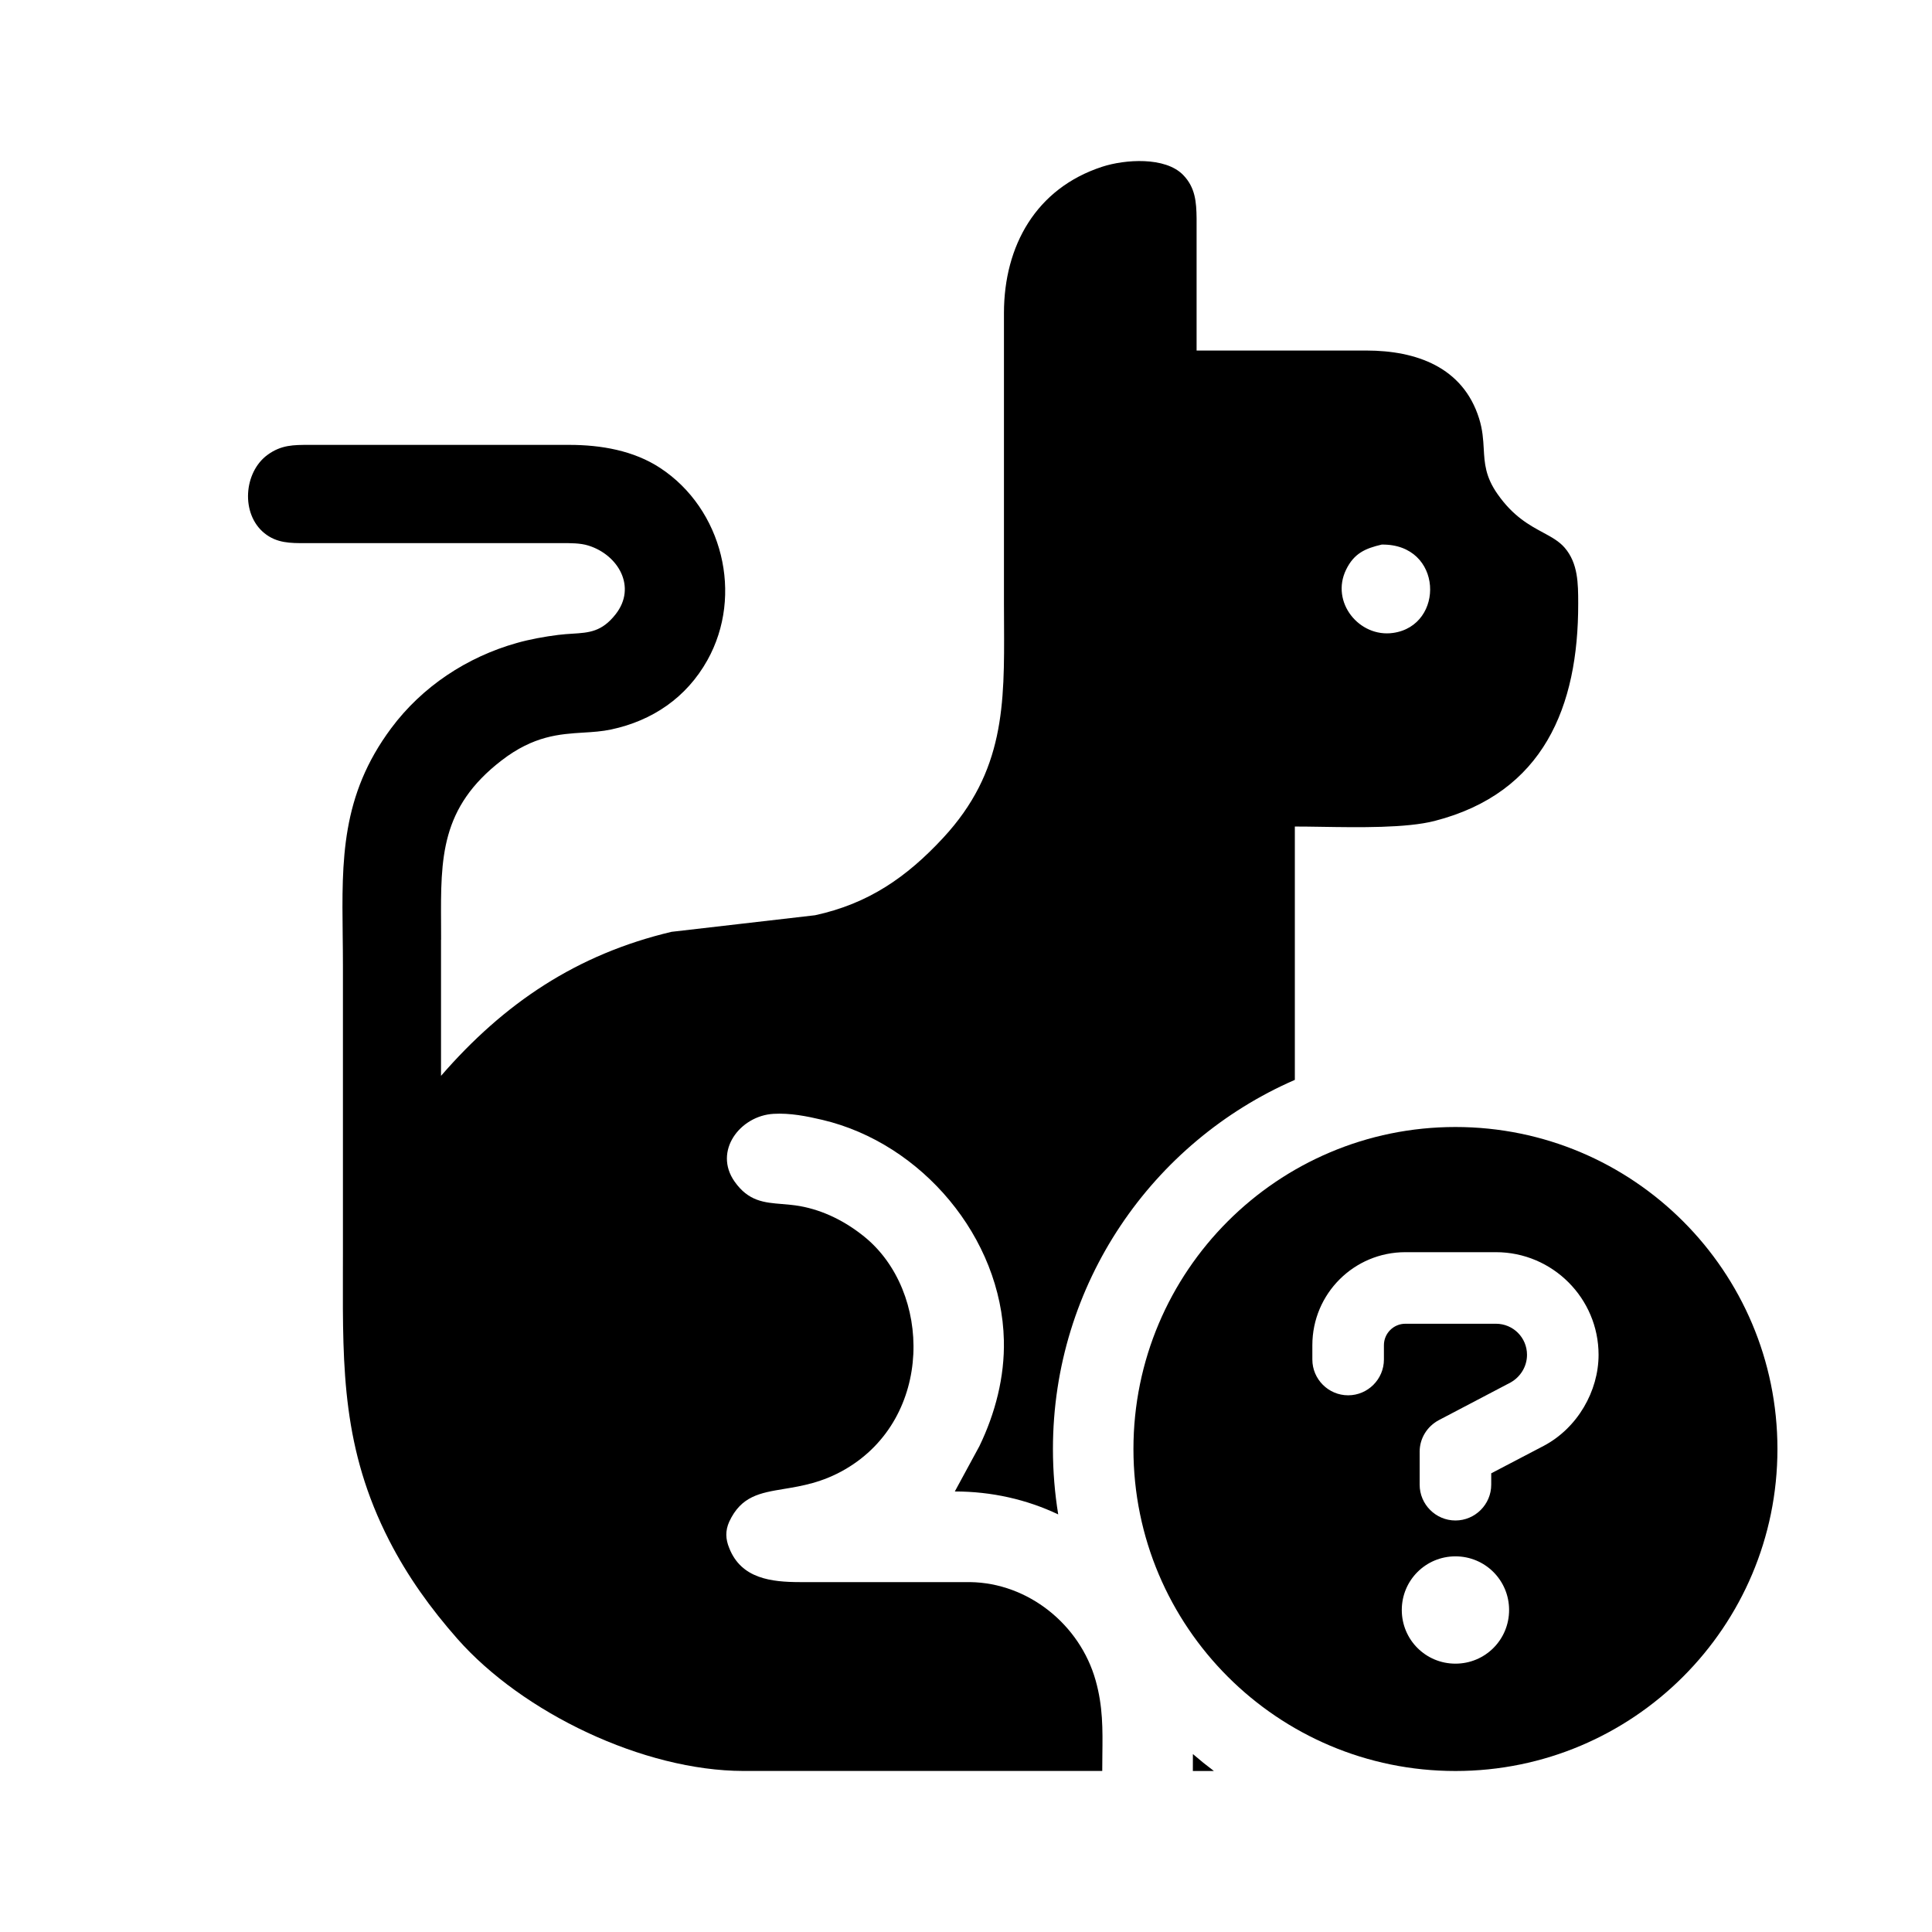
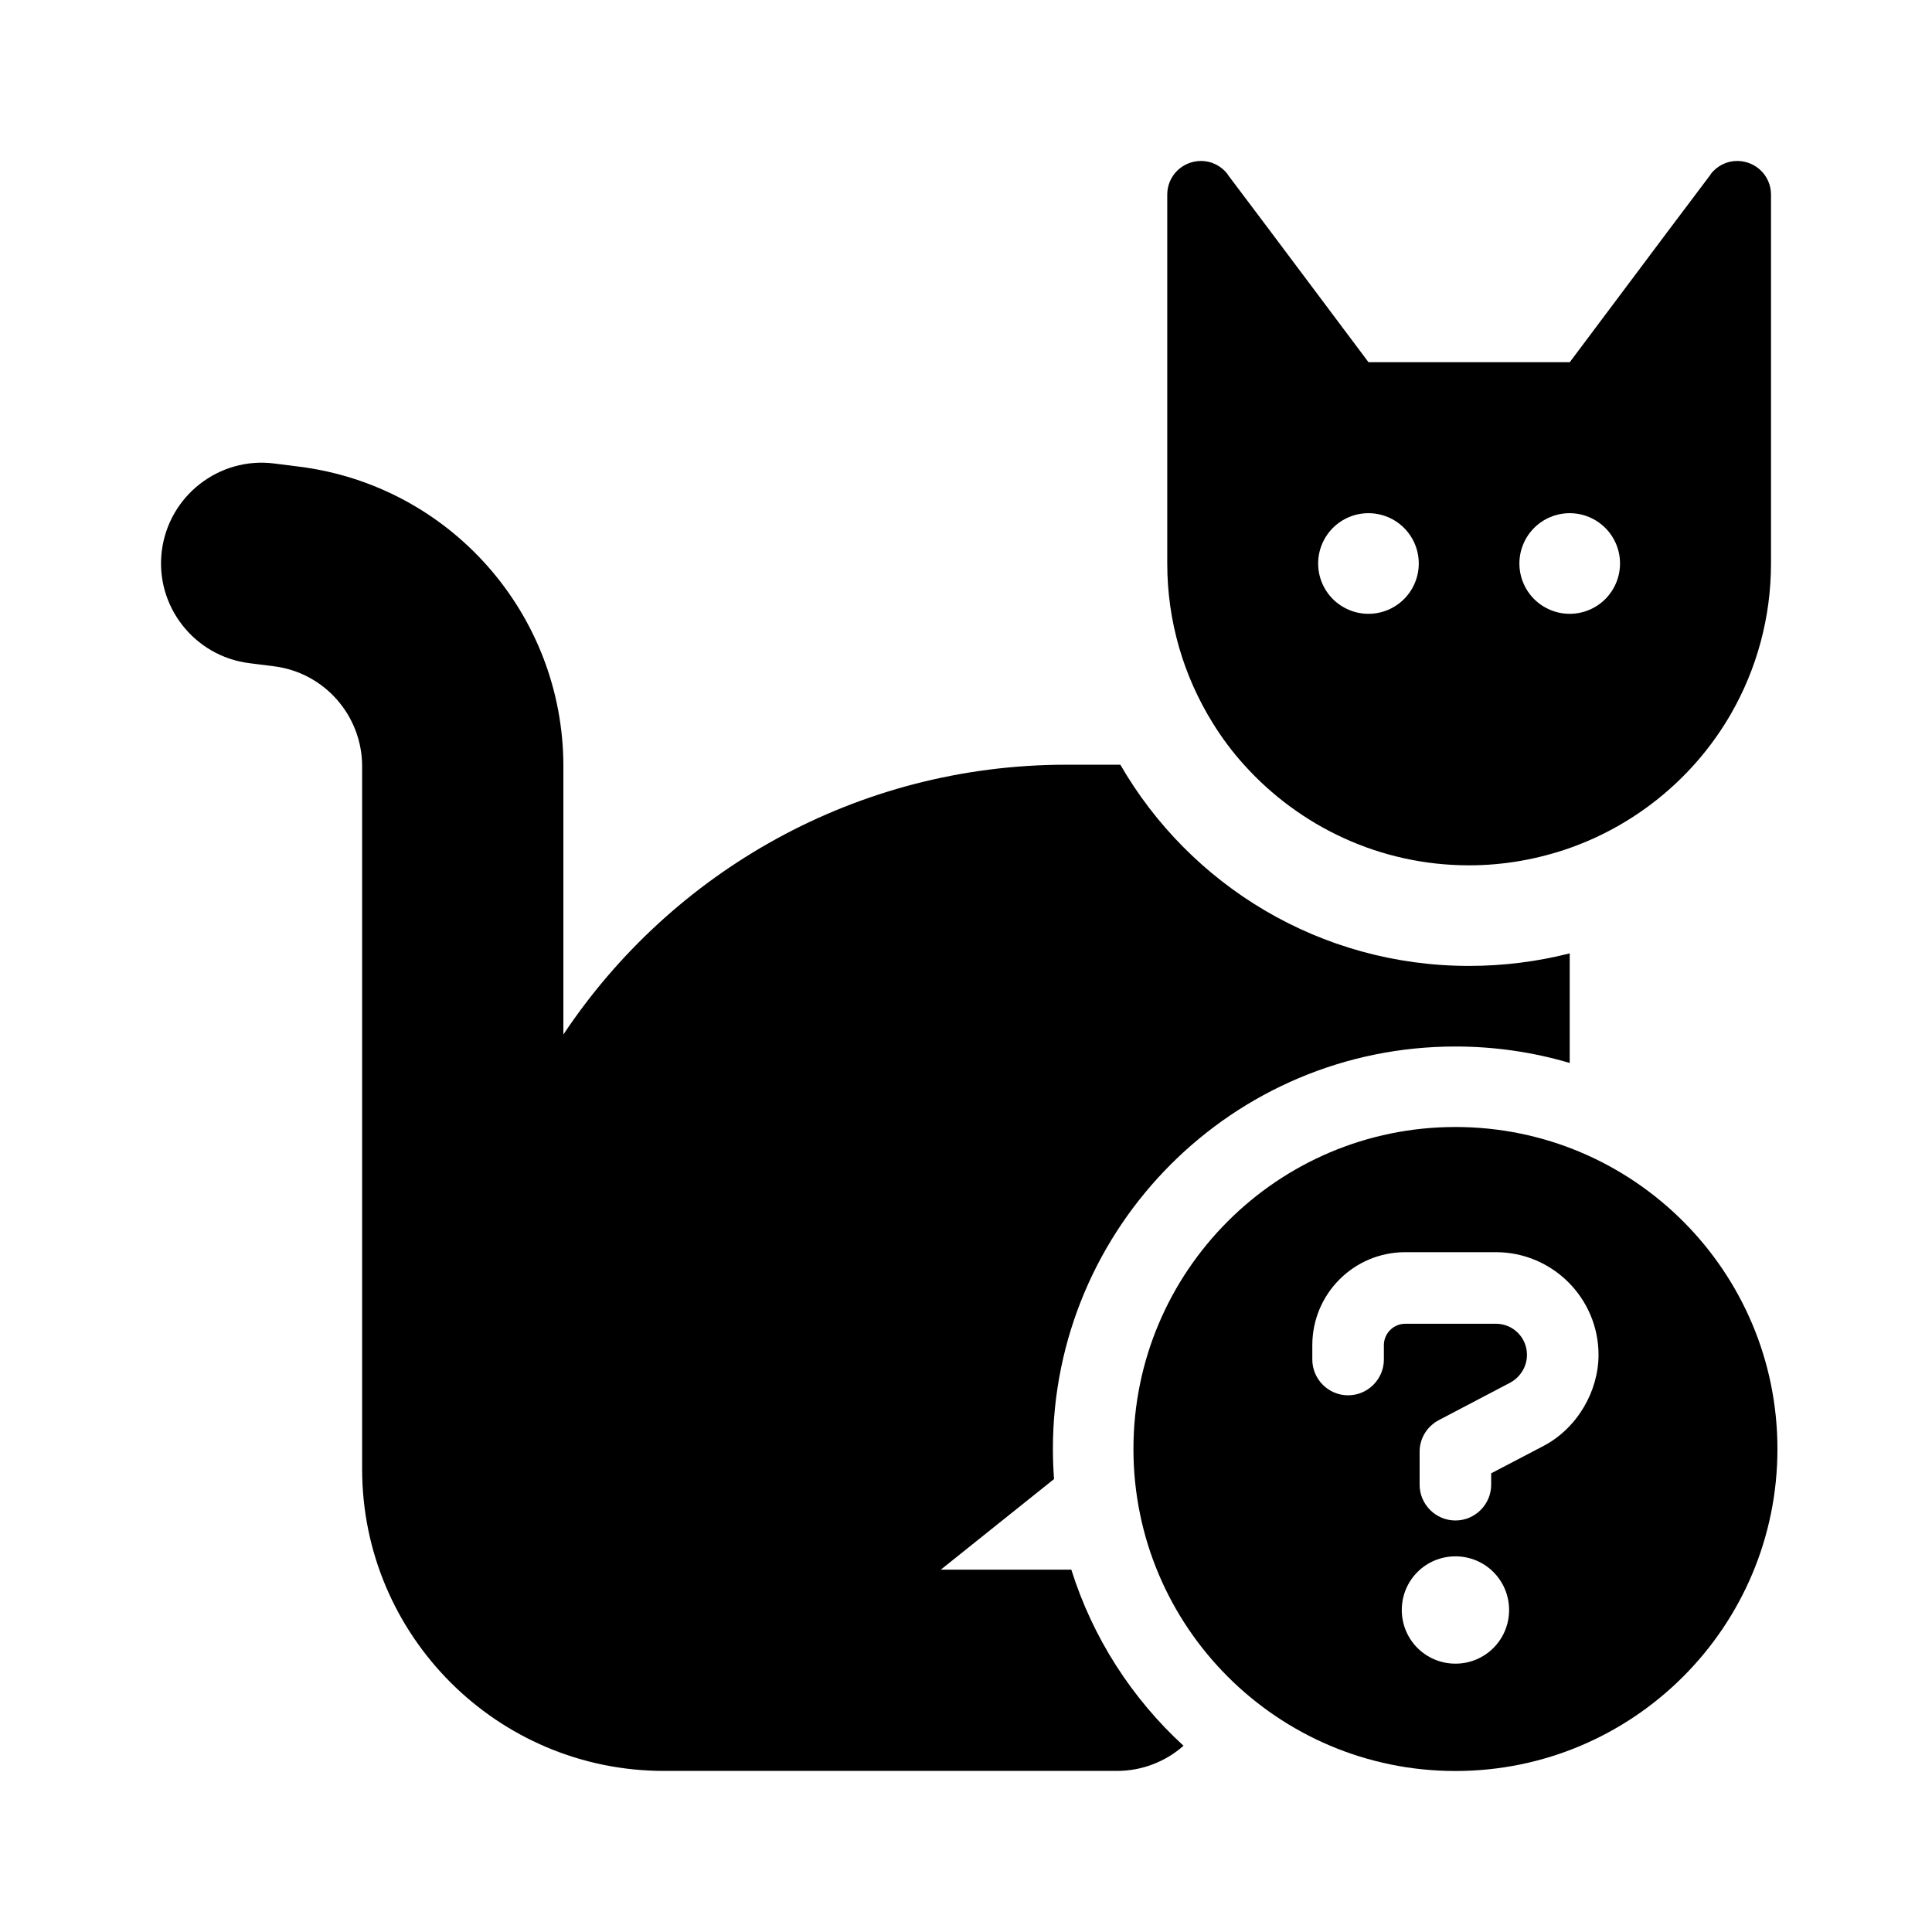
<svg xmlns="http://www.w3.org/2000/svg" viewBox="0 0 48 48">
  <g>
-     <path clip-rule="evenodd" d="m10.957 23.35v3.379c1.572-1.812 3.375-3.02 5.726-3.578l3.567-.412c1.321-.286 2.273-.941 3.183-1.923 1.53-1.651 1.522-3.319 1.512-5.32-.001-.164-.002-.33-.002-.499v-7.227c.003-1.66.794-3.09 2.44-3.627.565-.184 1.566-.255 2.012.204.302.31.329.67.334 1.077v3.285h4.224c1.226.002 2.393.406 2.795 1.689.088.281.102.521.115.75.02.36.039.695.343 1.127.389.556.791.772 1.127.954.213.115.401.216.542.38.333.388.334.892.335 1.372v.016c.004 2.555-.856 4.702-3.567 5.399-.702.18-1.877.161-2.815.146-.239-.004-.462-.007-.658-.007v6.294c-3.537 1.541-6.01 5.068-6.01 9.172 0 .553.045 1.095.131 1.624-.779-.37-1.652-.57-2.569-.57l.611-1.126c.394-.815.629-1.72.608-2.628-.058-2.555-2.041-4.894-4.504-5.477-.399-.094-.808-.175-1.22-.151-.828.048-1.5.923-.967 1.682.345.491.735.523 1.179.559.142.012.291.024.445.051.591.107 1.128.38 1.595.756 1.686 1.361 1.73 4.503-.468 5.782-.568.331-1.081.416-1.522.489-.598.099-1.064.177-1.361.813-.1.224-.094.43 0 .657.298.761 1.048.844 1.757.845h4.224c1.447.018 2.731 1.056 3.121 2.44.183.647.176 1.215.168 1.845-.002.133-.003.268-.003.407h-8.917c-2.477-.004-5.481-1.441-7.106-3.285-.664-.754-1.233-1.545-1.692-2.44-1.161-2.266-1.157-4.248-1.151-6.633 0-.165.001-.332.001-.501v-7.133c0-.263-.003-.52-.006-.772-.022-1.869-.041-3.468 1.204-5.141.771-1.037 1.882-1.769 3.12-2.119.317-.09.705-.161 1.032-.201.125-.016.242-.023.351-.03.414-.026.731-.045 1.075-.484.529-.675.066-1.474-.676-1.705-.201-.064-.451-.062-.671-.061-.027 0-.054 0-.08 0h-6.195c-.03-0-.059 0-.089 0-.367.001-.71.002-1.018-.249-.589-.48-.512-1.51.078-1.943.341-.25.649-.249 1.034-.249h.088 6.383c.778.001 1.59.138 2.253.574 1.545 1.015 2.079 3.154 1.171 4.777-.518.926-1.362 1.501-2.391 1.72-.226.048-.453.063-.687.077-.595.037-1.237.077-2.035.692-1.519 1.171-1.512 2.424-1.503 4.064.001.128.001.259.001.392zm23.653-7.625c1.295-.182 1.247-2.218-.282-2.195-.413.096-.688.22-.885.624-.393.808.329 1.69 1.167 1.571z" fill-rule="evenodd" />
-     <path d="m29.637 43.58c-0.0.022-0.0.044-0.0.067-.001.113-.001.231-.001.353h.523c-.178-.134-.352-.274-.521-.42z" />
-     <path d="m28.16 36c0-4.417 3.583-8 8-8 4.417 0 8 3.583 8 8s-3.583 8-8 8c-4.417 0-8-3.583-8-8zm8 5.333c.739 0 1.333-.594 1.333-1.333s-.595-1.333-1.333-1.333-1.333.594-1.333 1.333.594 1.333 1.333 1.333zm-3.555-7.556c0 .489.4.889.889.889s.889-.4.889-.889v-.356c0-.294.239-.533.533-.533h2.25c.428 0 .772.344.772.772 0 .289-.161.55-.411.689l-1.778.933c-.294.156-.478.456-.478.783v.822c0 .489.4.889.889.889s.889-.4.889-.889v-.283l1.306-.683c.839-.444 1.361-1.361 1.361-2.261 0-1.405-1.145-2.55-2.55-2.55h-2.25c-1.278 0-2.311 1.033-2.311 2.311z" />
+     <path d="m27.834 18.999h-1.336c-5.219 0-9.813 2.664-12.501 6.703v-6.664c0-3.789-2.821-6.976-6.571-7.445l-.617-.078c-1.367-.172-2.617.805-2.789 2.172s.805 2.617 2.172 2.789l.617.078c1.25.156 2.188 1.226 2.188 2.484v17.46c0 4.14 3.36 7.5 7.501 7.5h11.251c.635 0 1.215-.236 1.655-.625-1.28-1.174-2.254-2.677-2.787-4.375h-3.244l2.814-2.251c-.018-.247-.028-.495-.028-.747 0-5.523 4.477-10 10-10 .986 0 1.939.143 2.84.409v-2.723c-.797.203-1.641.312-2.5.312-3.704 0-6.938-2.008-8.665-5z" />
+     <path clip-rule="evenodd" d="m36.499 21.499c.875 0 1.719-.156 2.5-.43 1.703-.602 3.133-1.805 4.016-3.351.625-1.094.985-2.367.985-3.719v-9.164c0-.461-.367-.828-.828-.836h-.016c-.258 0-.5.125-.656.328v.008l-1 1.328-2.5 3.336h-5l-2.5-3.336-1-1.328v-.008c-.156-.203-.399-.328-.656-.328h-.016c-.461.008-.828.375-.828.836v9.164c0 1.453.414 2.812 1.133 3.969.227.367.484.711.773 1.031 1.375 1.531 3.375 2.5 5.594 2.5zm-1.616-8.383c.234.234.366.552.366.884s-.132.649-.366.884c-.234.234-.552.366-.884.366-.332 0-.649-.132-.884-.366-.234-.234-.366-.552-.366-.884s.132-.649.366-.884c.234-.234.552-.366.884-.366.332 0 .65.132.884.366zm5 1.768c-.234.234-.552.366-.884.366-.332 0-.649-.132-.884-.366-.234-.234-.366-.552-.366-.884s.132-.649.366-.884c.234-.234.552-.366.884-.366.332 0 .649.132.884.366.234.234.366.552.366.884s-.132.649-.366.884z" fill-rule="evenodd" />
+     <path d="m28.16 36c0-4.417 3.583-8 8-8 4.417 0 8 3.583 8 8 0 4.417-3.583 8-8 8-4.417 0-8-3.583-8-8zm8 5.333c.739 0 1.333-.595 1.333-1.333s-.595-1.333-1.333-1.333c-.739 0-1.333.594-1.333 1.333s.595 1.333 1.333 1.333zm-3.556-7.556c0 .489.4.889.889.889s.889-.4.889-.889v-.356c0-.294.239-.533.533-.533h2.25c.428 0 .772.344.772.772 0 .289-.161.55-.411.689l-1.778.933c-.294.155-.478.456-.478.783v.822c0 .489.4.889.889.889.489 0 .889-.4.889-.889v-.283l1.306-.683c.839-.444 1.361-1.361 1.361-2.261 0-1.405-1.144-2.55-2.55-2.55h-2.25c-1.278 0-2.311 1.033-2.311 2.311z" />
  </g>
</svg>
